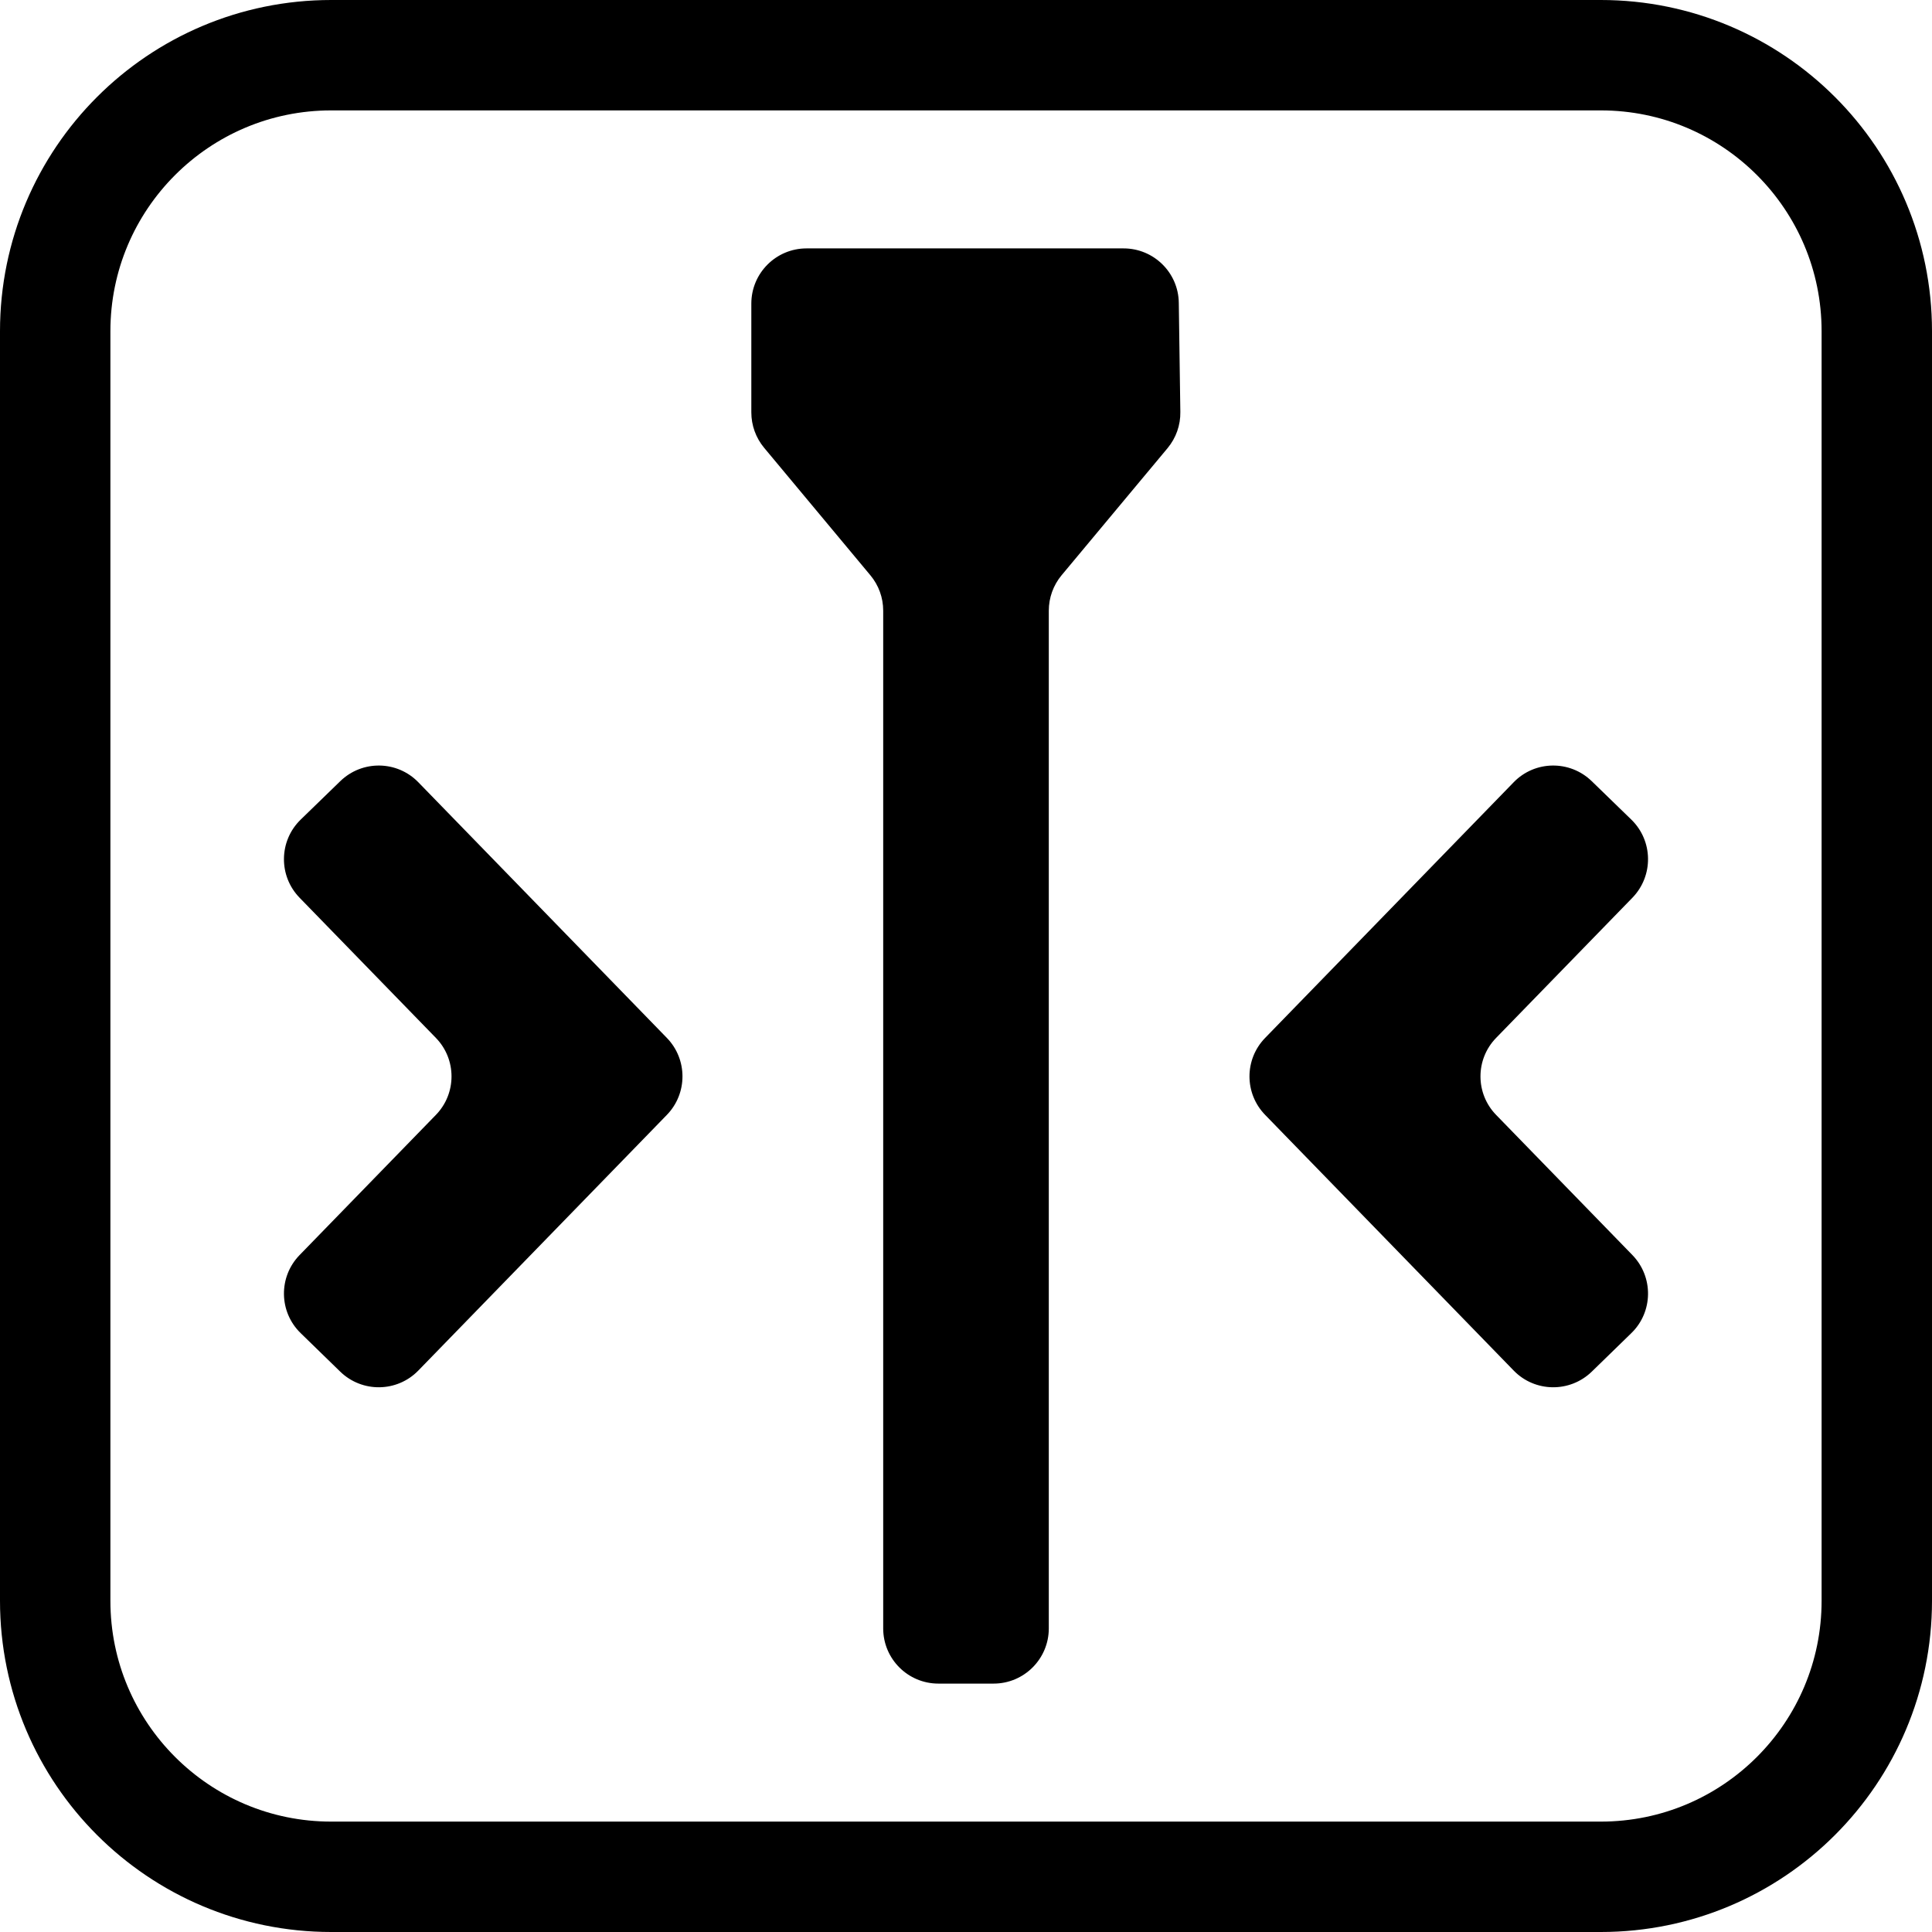
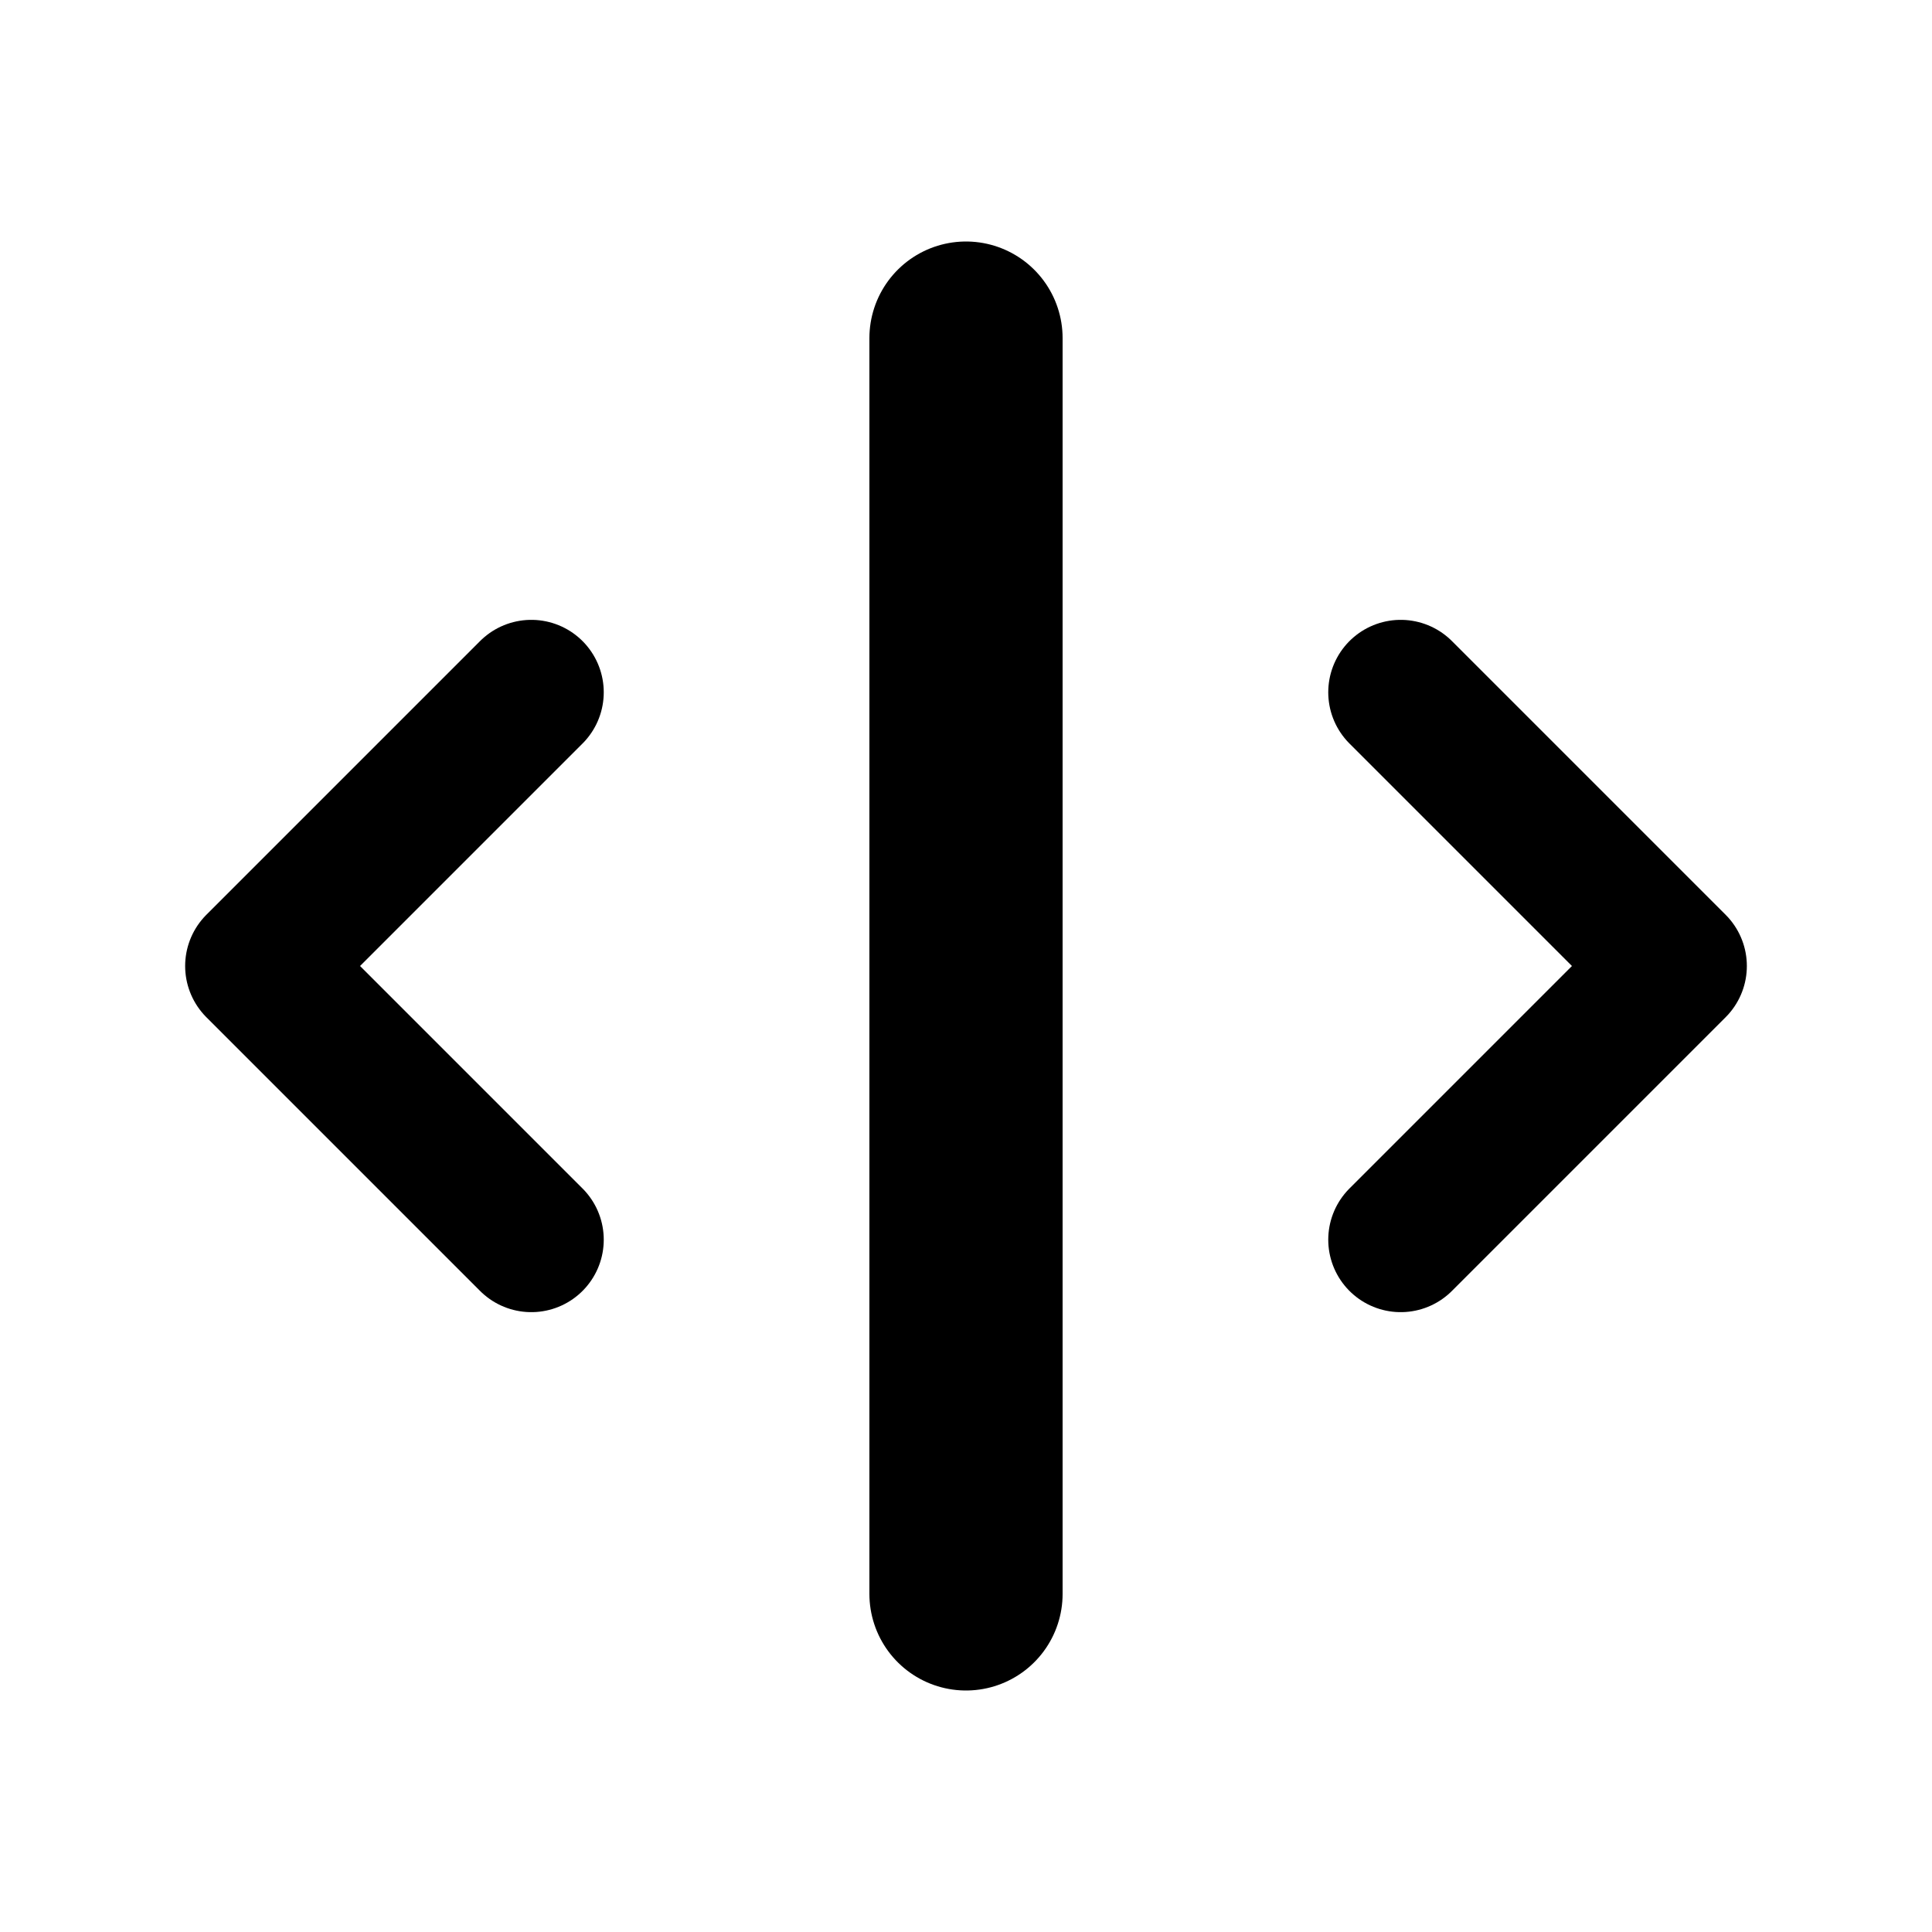
- <svg xmlns="http://www.w3.org/2000/svg" width="35" height="35" viewBox="0 0 35 35" fill="none">
-   <path fill-rule="evenodd" clip-rule="evenodd" d="M13.611 7.471C13.611 7.705 13.693 7.932 13.842 8.111L15.768 10.422C15.918 10.602 16 10.828 16 11.062L16 29.5C16 30.052 16.447 30.5 17 30.5H18C18.552 30.5 19 30.052 19 29.5L19 11.062C19 10.828 19.082 10.602 19.231 10.422L21.152 8.118C21.305 7.934 21.387 7.702 21.383 7.463L21.355 5.486C21.348 4.939 20.902 4.5 20.355 4.5H19.421H17.5H14.611C14.059 4.5 13.611 4.948 13.611 5.5V7.471ZM5.447 14.848C5.051 15.233 5.042 15.867 5.427 16.263L7.897 18.803C8.274 19.191 8.274 19.809 7.897 20.197L5.427 22.737C5.042 23.133 5.051 23.767 5.447 24.151L6.164 24.849C6.56 25.233 7.193 25.225 7.578 24.829L11.742 20.546L12.081 20.197C12.458 19.809 12.458 19.191 12.081 18.803L11.742 18.454L7.578 14.171C7.193 13.775 6.56 13.767 6.164 14.152L5.447 14.848ZM29.553 24.151C29.949 23.767 29.957 23.133 29.573 22.737L27.103 20.197C26.726 19.809 26.726 19.191 27.103 18.803L29.573 16.263C29.957 15.867 29.949 15.233 29.553 14.848L28.836 14.152C28.44 13.767 27.806 13.775 27.422 14.171L23.258 18.454L22.919 18.803C22.541 19.191 22.541 19.809 22.919 20.197L23.258 20.546L27.422 24.829C27.806 25.225 28.44 25.233 28.836 24.849L29.553 24.151Z" fill="black" />
-   <rect x="1" y="1" width="33" height="33" rx="5" stroke="black" stroke-width="2" />
+ <svg xmlns="http://www.w3.org/2000/svg" viewBox="0 0 24 24" width="24" height="24" fill="none" stroke="#000000" stroke-width="1.8" stroke-linecap="round" stroke-linejoin="round">
+   <path d="M12 4.2v15.6" stroke-width="2.4" />
+   <path d="M6.6 8.6 3.2 12l3.4 3.4M17.4 8.6 20.8 12l-3.4 3.4" />
</svg>
